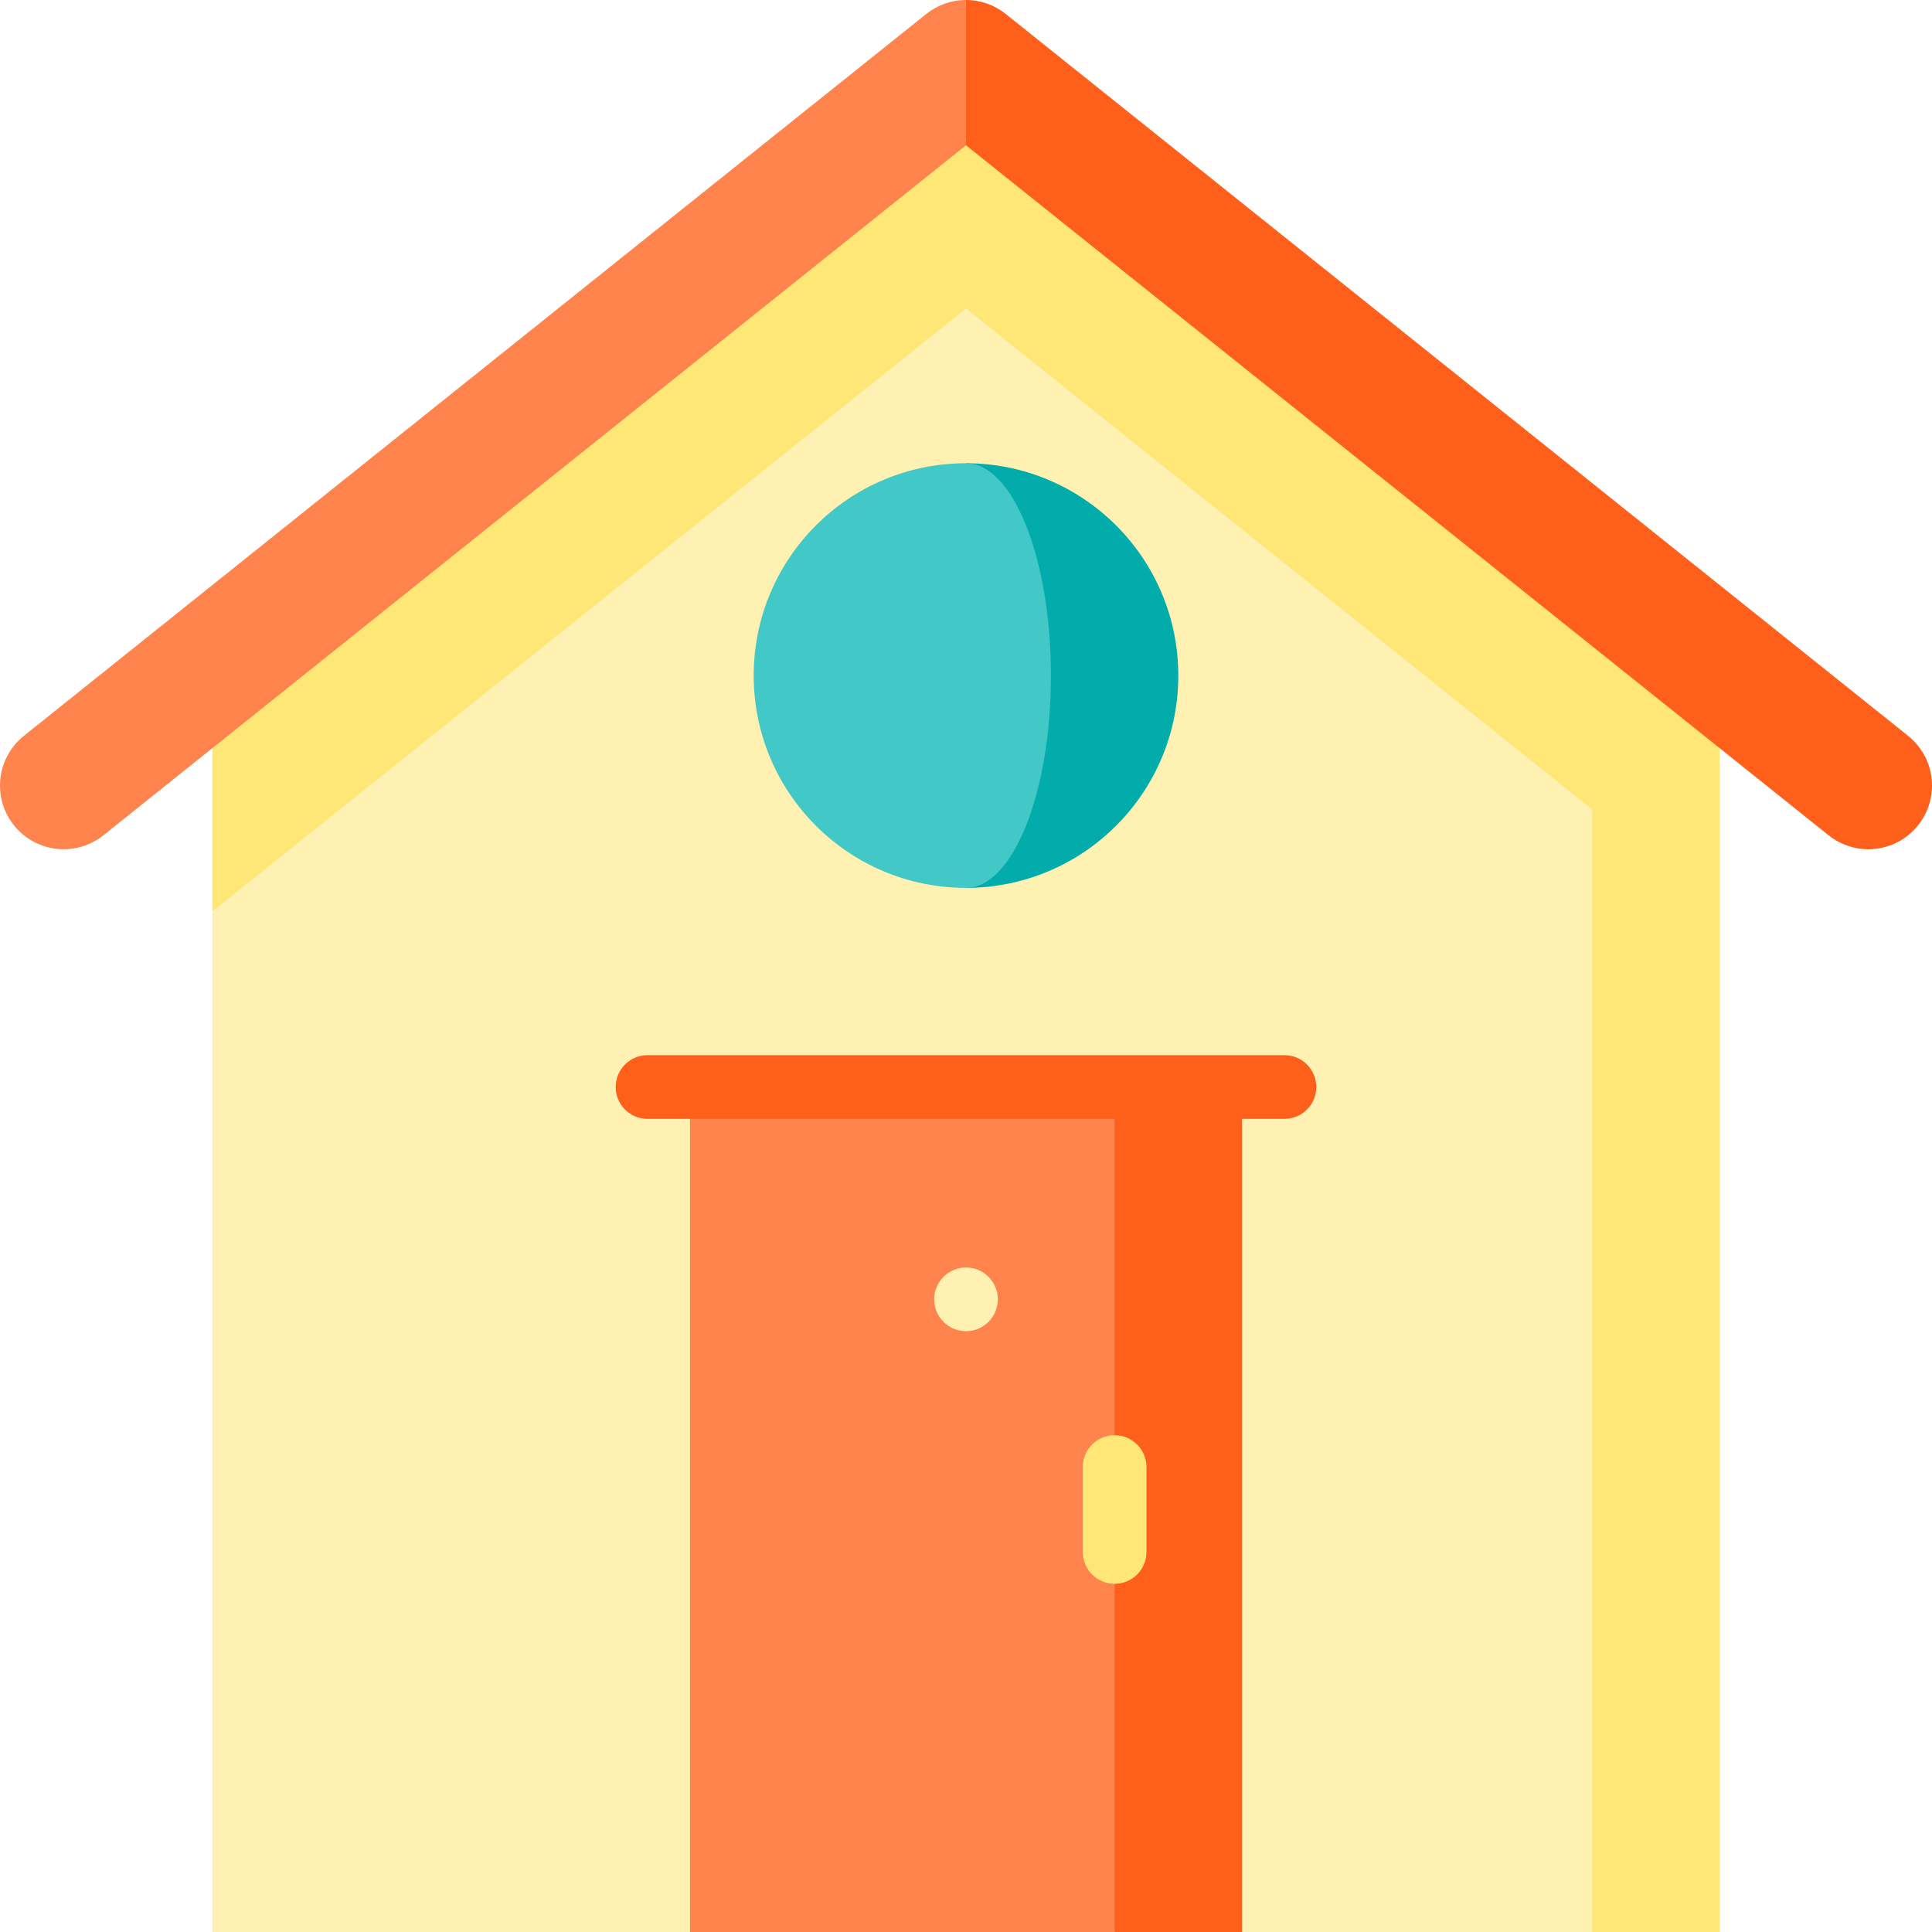
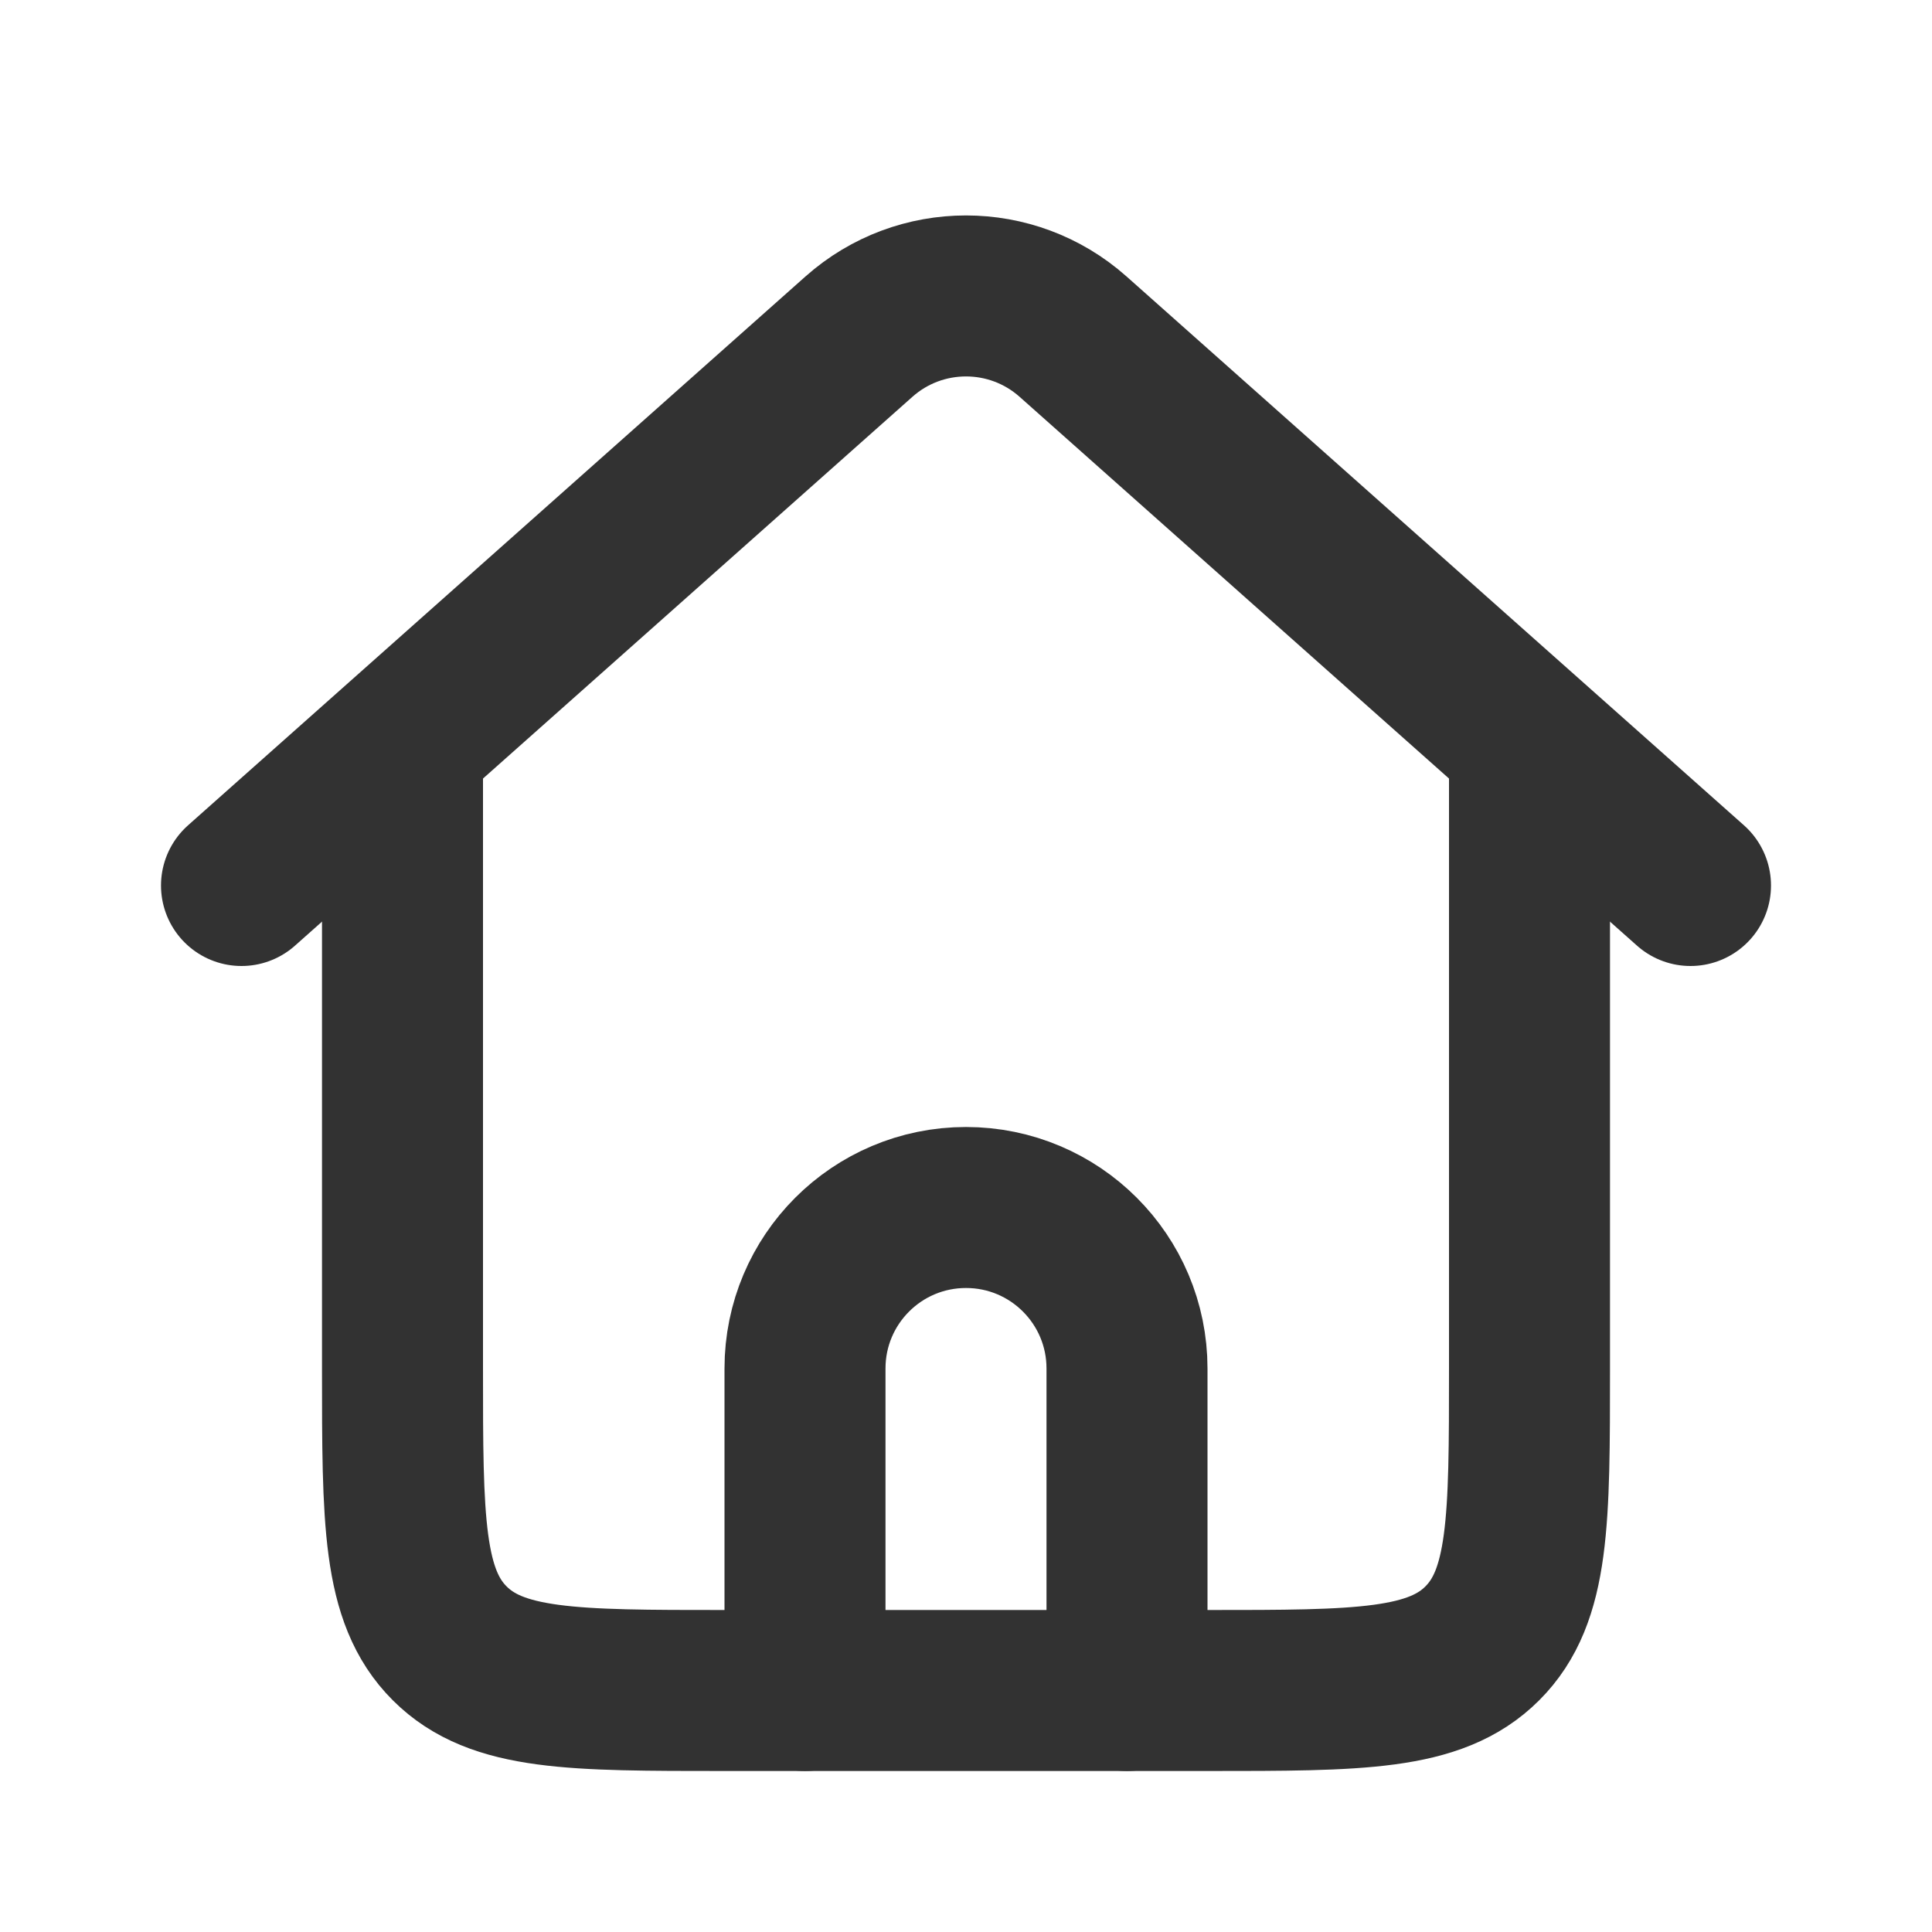
- <svg xmlns="http://www.w3.org/2000/svg" version="1.1" id="Layer_1" viewBox="0 0 512 512" xml:space="preserve">
-   <polygon style="fill:#FFE777;" points="256,15.99 56.264,175.768 56.264,241.506 421.978,512 455.736,512 455.736,175.768 " />
-   <polygon style="fill:#FFF1B1;" points="421.978,214.5 421.978,512 329.143,512 256,462.218 182.857,512 56.264,512 56.264,241.506   256,81.729 " />
-   <polygon style="fill:#FE5F1A;" points="329.143,288.07 329.143,512 295.385,512 239.121,400.035 295.385,288.07 " />
-   <rect x="182.857" y="288.07" style="fill:#FE834D;" width="112.527" height="223.93" />
-   <path style="fill:#FE5F1A;" d="M505.651,194.997L266.53,3.7C263.642,1.39,259.986,0,256,0l-11.253,21.943L256,38.495  l228.591,182.861c2.887,2.31,6.545,3.7,10.53,3.7c9.322,0,16.879-7.557,16.879-16.879C512,202.84,509.517,198.089,505.651,194.997z" />
-   <path style="fill:#FE834D;" d="M245.47,3.7L6.349,194.997C2.483,198.089,0,202.84,0,208.176c0,9.322,7.557,16.879,16.879,16.879  c3.986,0,7.642-1.39,10.53-3.7L256,38.496V0C252.014,0,248.358,1.39,245.47,3.7z" />
-   <path style="fill:#02ACAB;" d="M256,122.767v112.527c31.069,0,56.264-25.184,56.264-56.264  C312.264,147.962,287.069,122.767,256,122.767z" />
-   <path style="fill:#42C8C6;" d="M256,122.767c12.434,0,22.505,25.195,22.505,56.264c0,31.08-10.071,56.264-22.505,56.264  c-31.069,0-56.264-25.184-56.264-56.264C199.736,147.962,224.931,122.767,256,122.767z" />
-   <circle style="fill:#FFF1B1;" cx="256" cy="344.334" r="8.44" />
-   <path style="fill:#FE5F1A;" d="M340.396,296.51H171.604c-4.662,0-8.44-3.779-8.44-8.44s3.778-8.44,8.44-8.44h168.791  c4.662,0,8.44,3.779,8.44,8.44S345.058,296.51,340.396,296.51z" />
-   <path style="fill:#FFE777;" d="M295.385,419.727c-4.662,0-8.44-3.779-8.44-8.44v-22.505c0-4.661,3.778-8.44,8.44-8.44  c4.662,0,8.44,3.779,8.44,8.44v22.505C303.824,415.949,300.047,419.727,295.385,419.727z" />
+ <svg xmlns="http://www.w3.org/2000/svg" width="800px" height="800px" viewBox="0 0 24 24" fill="none">
+   <path d="M19 9L19 17C19 18.886 19 19.828 18.414 20.414C17.828 21 16.886 21 15 21L14 21L10 21L9 21C7.114 21 6.172 21 5.586 20.414C5 19.828 5 18.886 5 17L5 9" stroke="#323232" stroke-width="2" stroke-linejoin="round" />
+   <path d="M3 11L7.5 7L10.671 4.181C11.429 3.508 12.571 3.508 13.329 4.181L16.5 7L21 11" stroke="#323232" stroke-width="2" stroke-linecap="round" stroke-linejoin="round" />
+   <path d="M10 21V17C10 15.895 10.895 15 12 15V15C13.105 15 14 15.895 14 17V21" stroke="#323232" stroke-width="2" stroke-linecap="round" stroke-linejoin="round" />
</svg>
